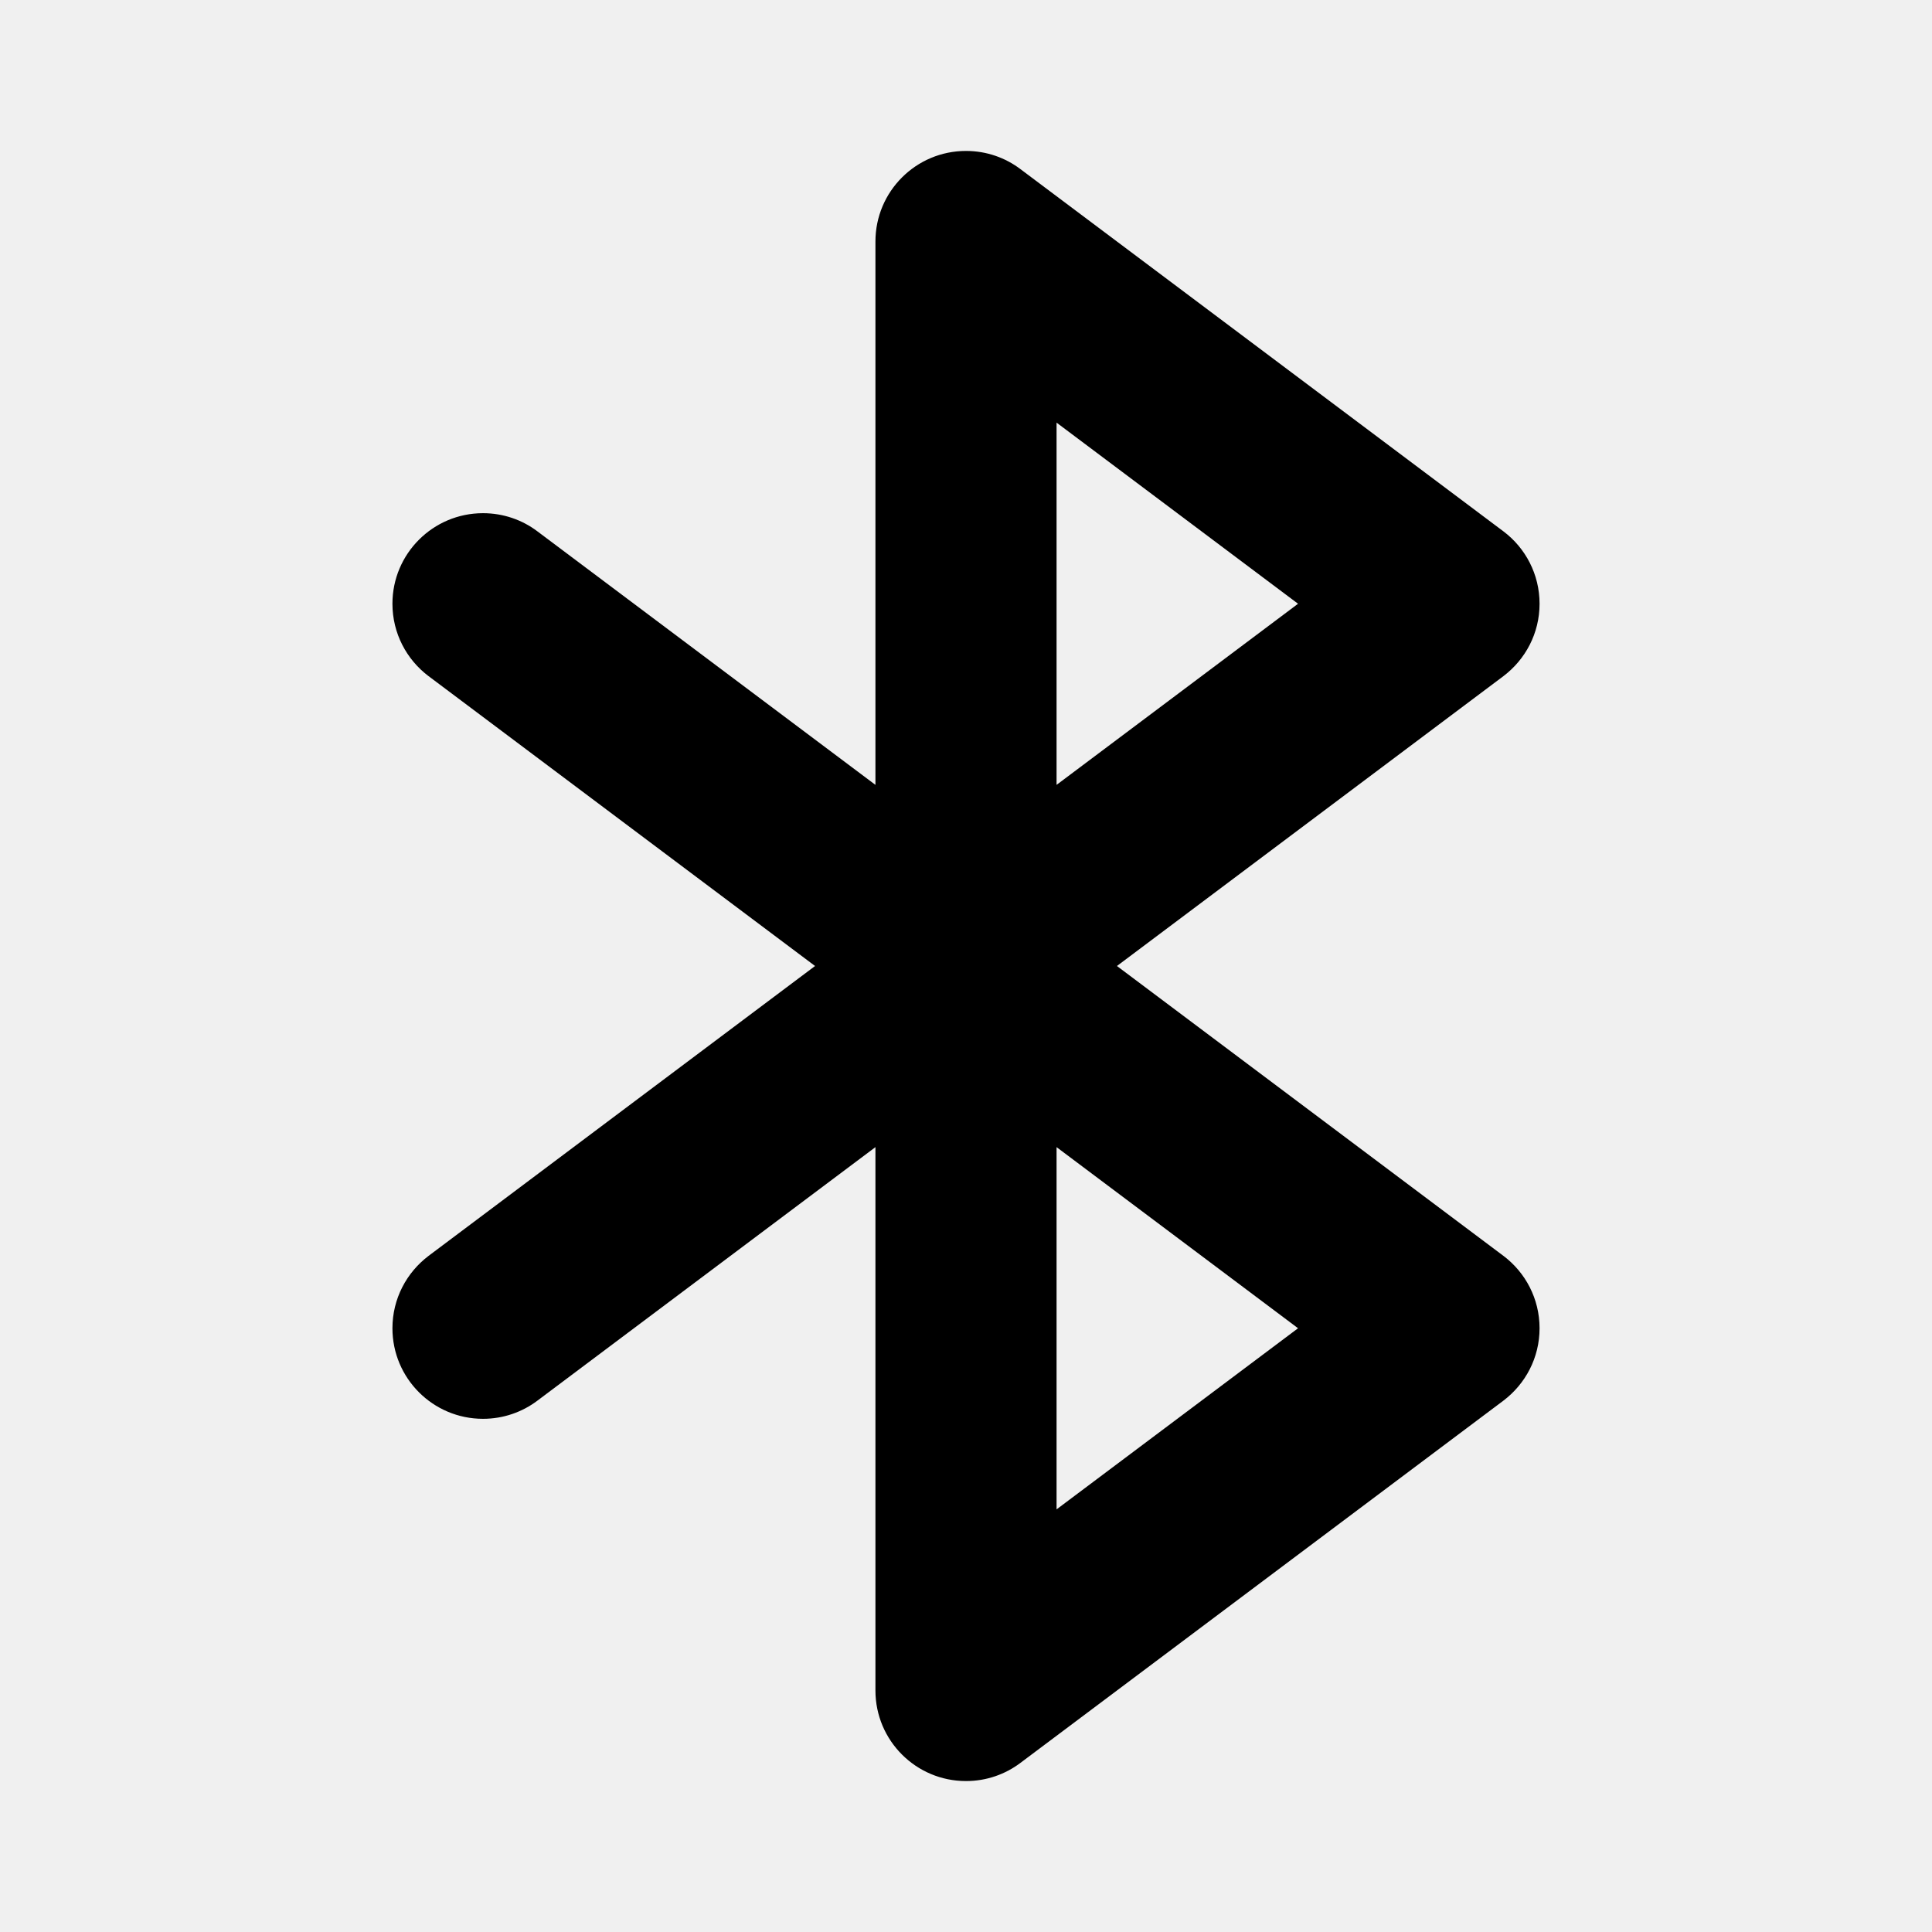
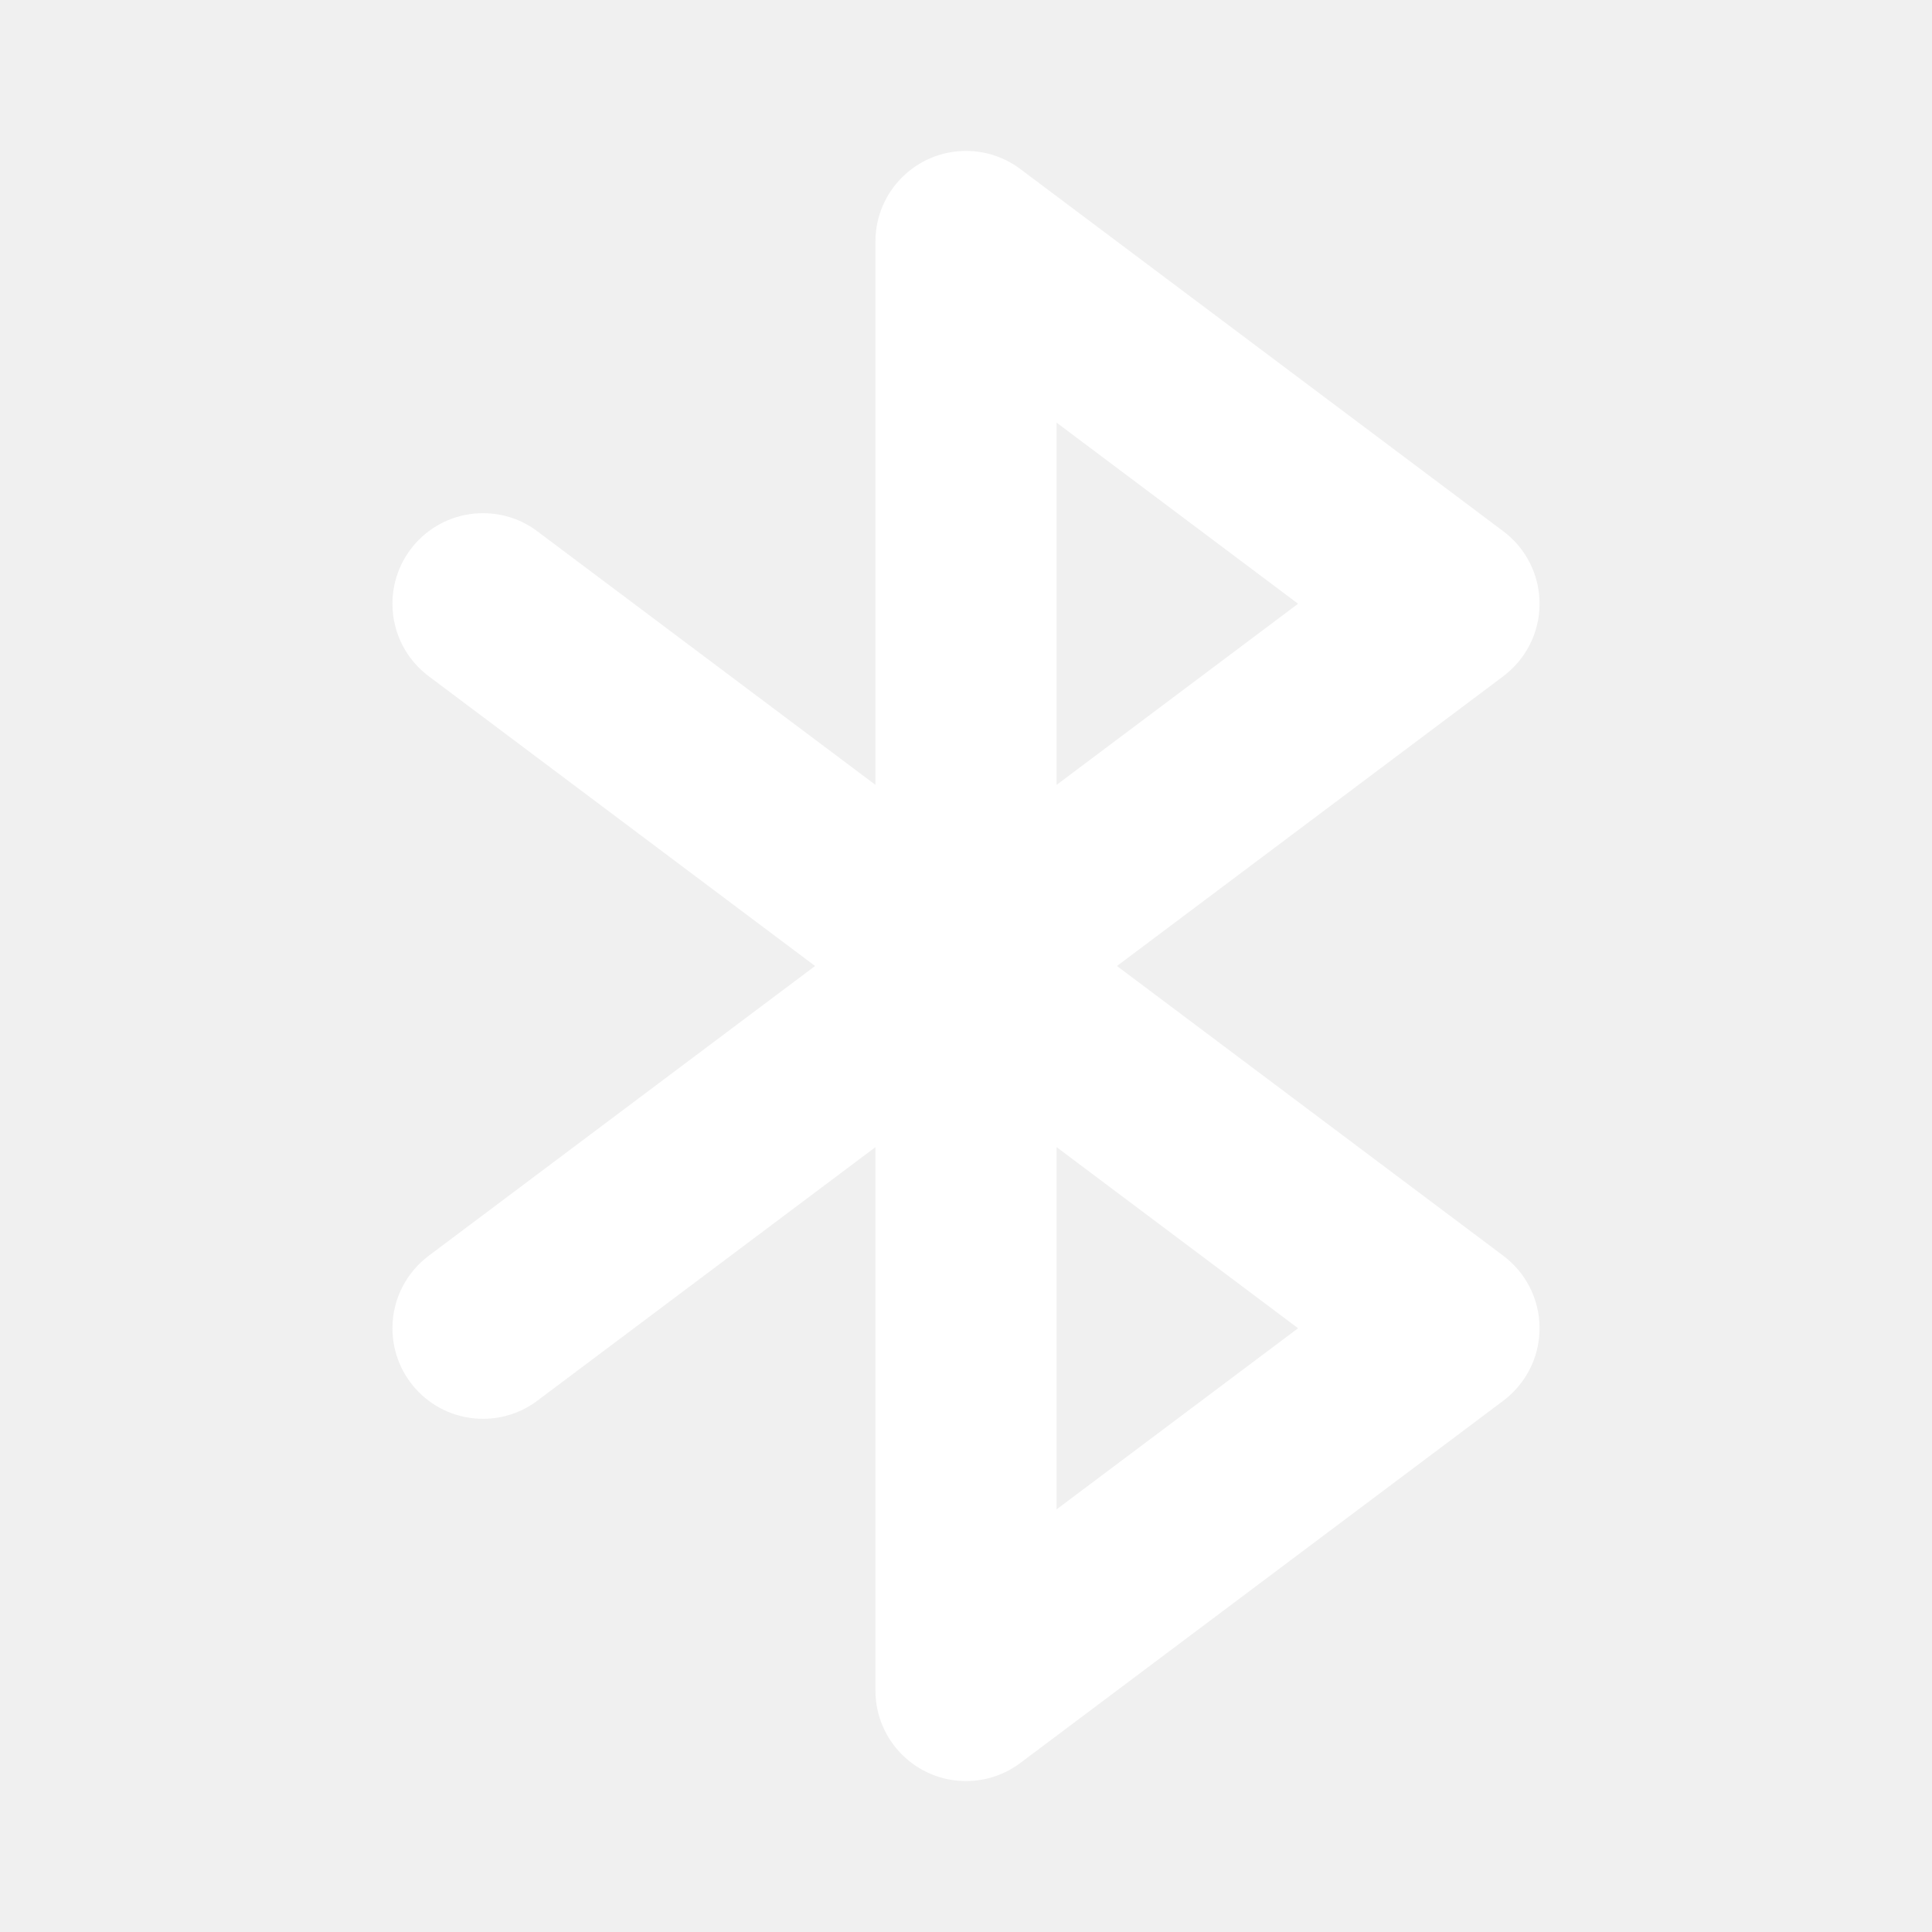
- <svg xmlns="http://www.w3.org/2000/svg" width="16" height="16" viewBox="0 0 1024 1024">
+ <svg xmlns="http://www.w3.org/2000/svg" fill="#ffffff" width="16" height="16" viewBox="0 0 1024 1024">
  <path transform="matrix(1 0 0 -1 0 960)" d="M796.8 294.4l-204.8 153.6 204.8 153.6c11.711 8.85 19.2 22.75 19.2 38.4s-7.489 29.55-19.079 38.313l-0.121 0.087-256 192c-7.922 5.993-17.94 9.6-28.8 9.6-26.51 0-48-21.49-48-48v0-288l-179.2 134.4c-7.922 5.993-17.94 9.6-28.8 9.6-26.51 0-48-21.49-48-48 0-15.65 7.489-29.55 19.079-38.313l0.121-0.087 204.8-153.6-204.8-153.6c-11.711-8.85-19.2-22.75-19.2-38.4 0-26.51 21.49-48 48-48 10.86 0 20.878 3.607 28.921 9.687l-0.121-0.087 179.2 134.4v-288c0-26.51 21.49-48 48-48 10.86 0 20.878 3.607 28.921 9.687l-0.121-0.087 256 192c11.711 8.85 19.2 22.75 19.2 38.4s-7.489 29.55-19.079 38.313l-0.121 0.087zM560 736l128-96-128-96zM560 160v192l128-96z" />
</svg>
